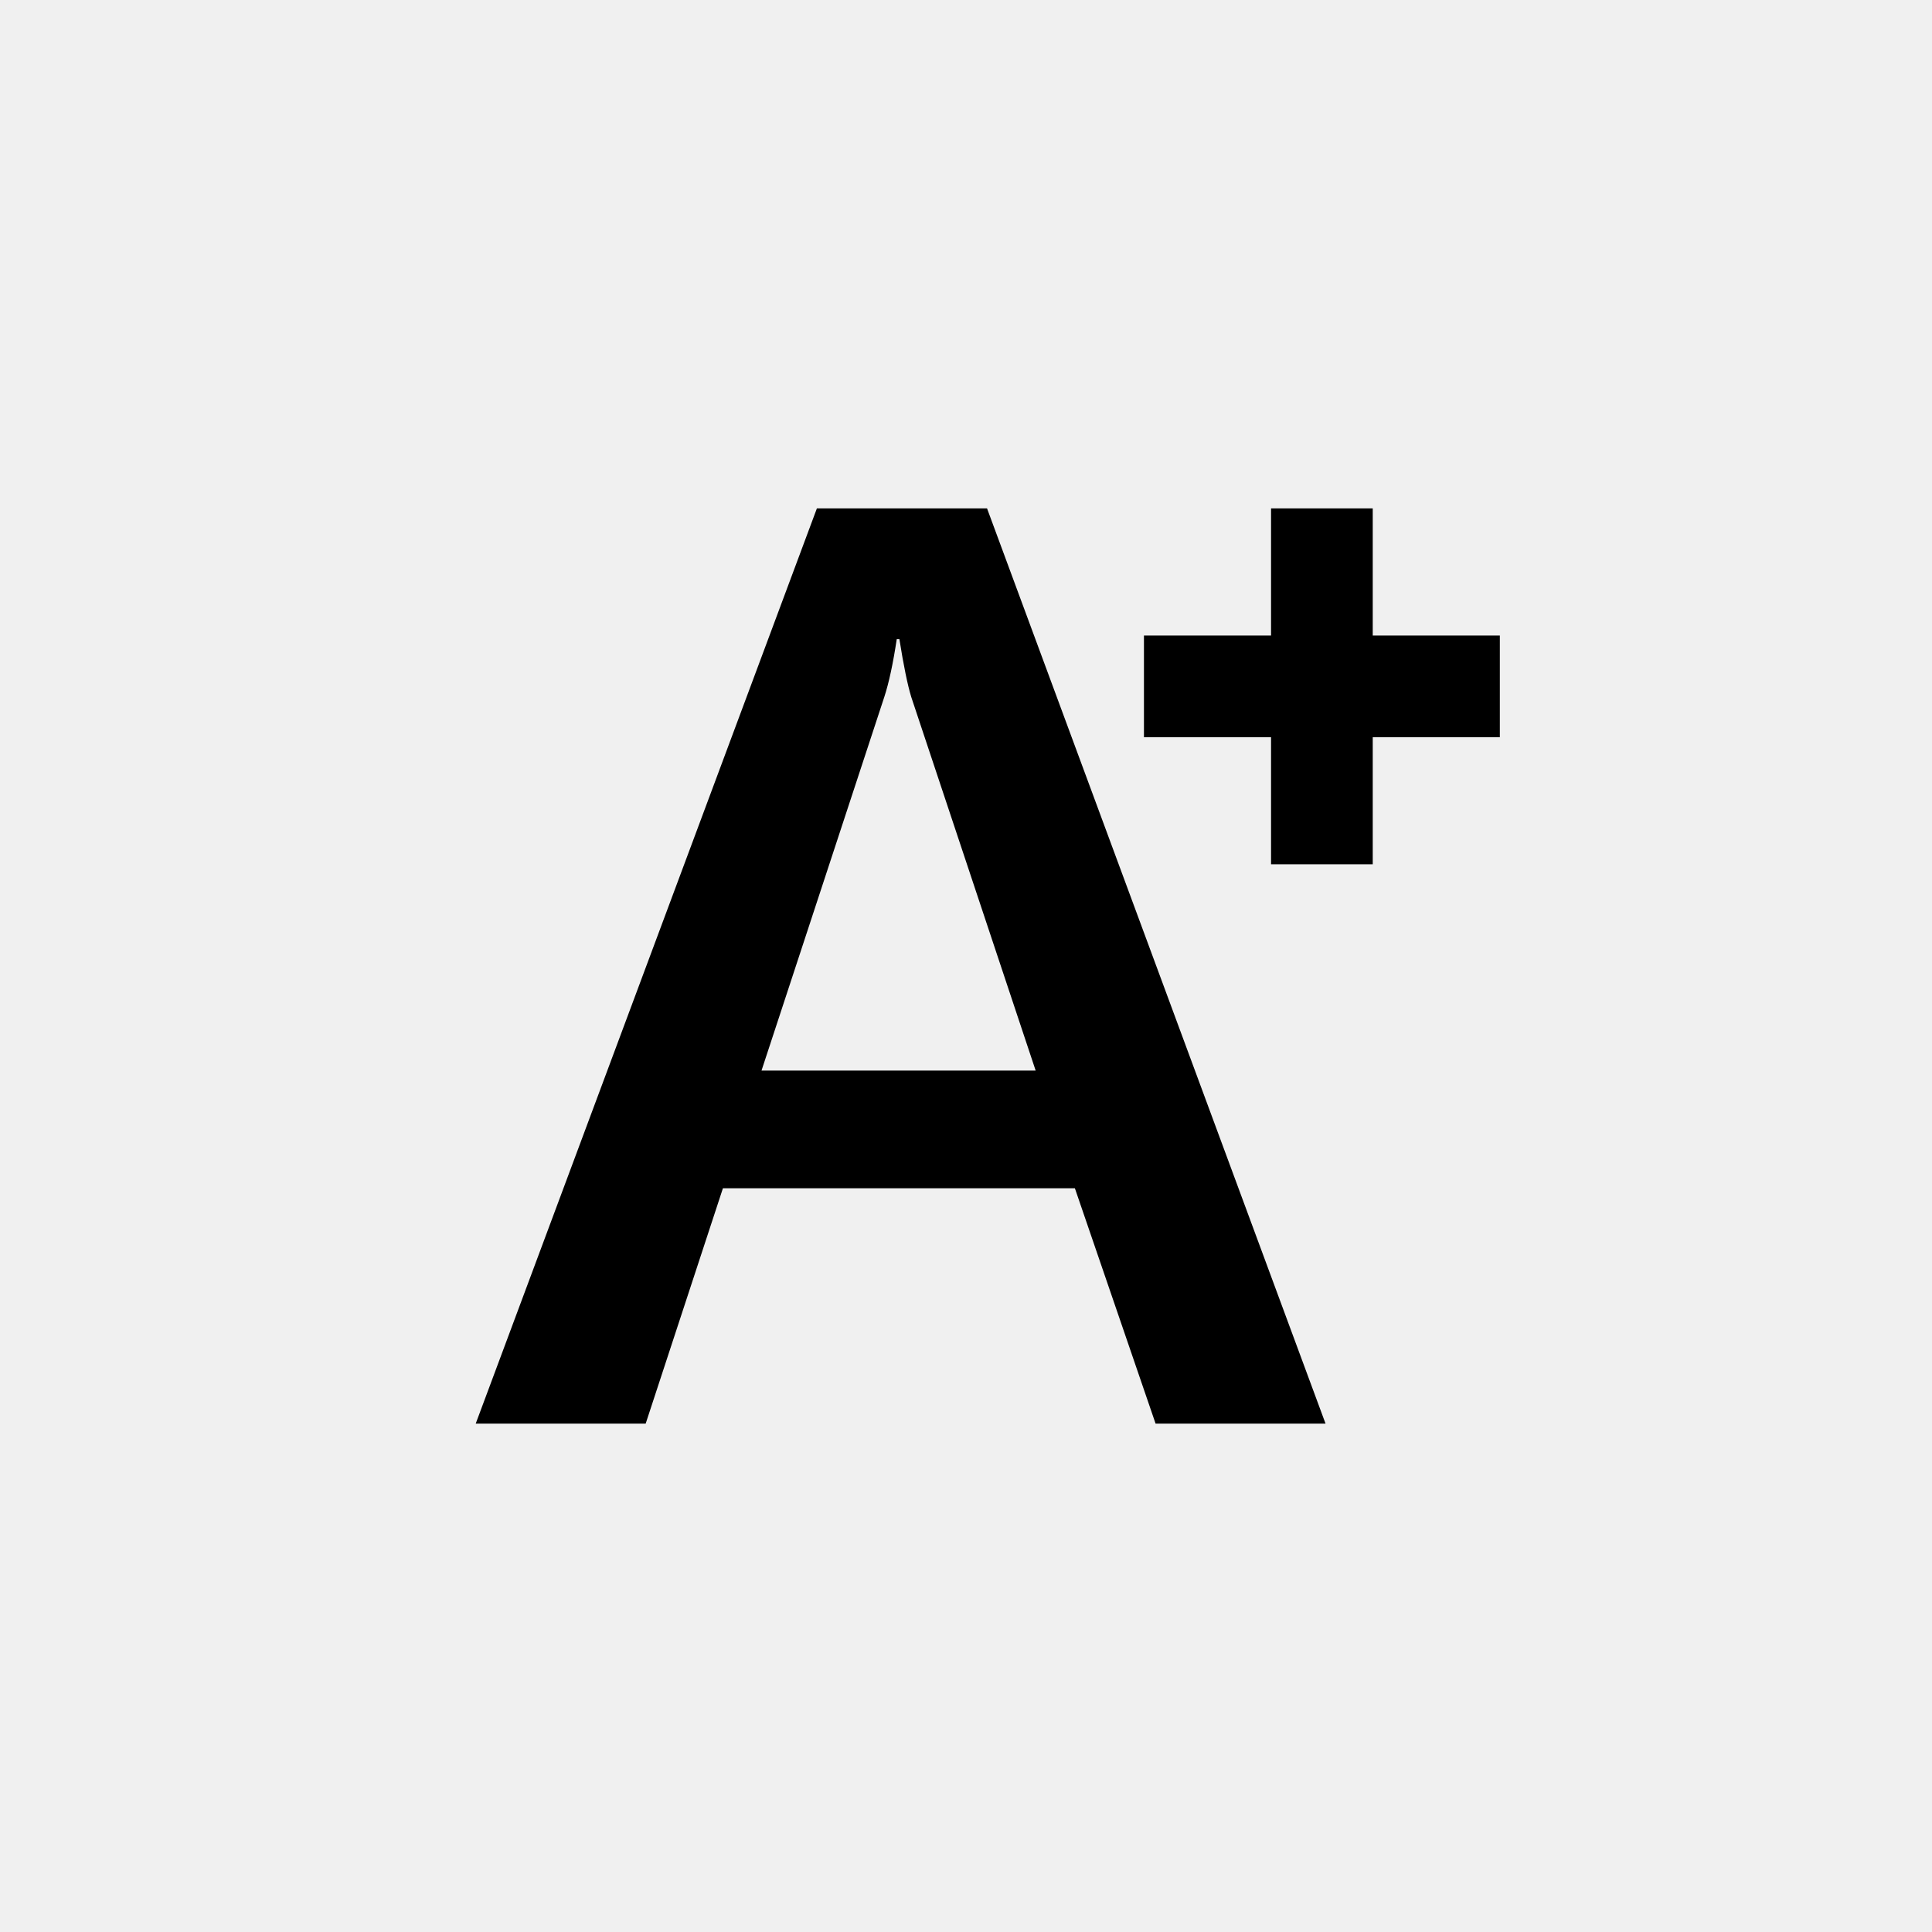
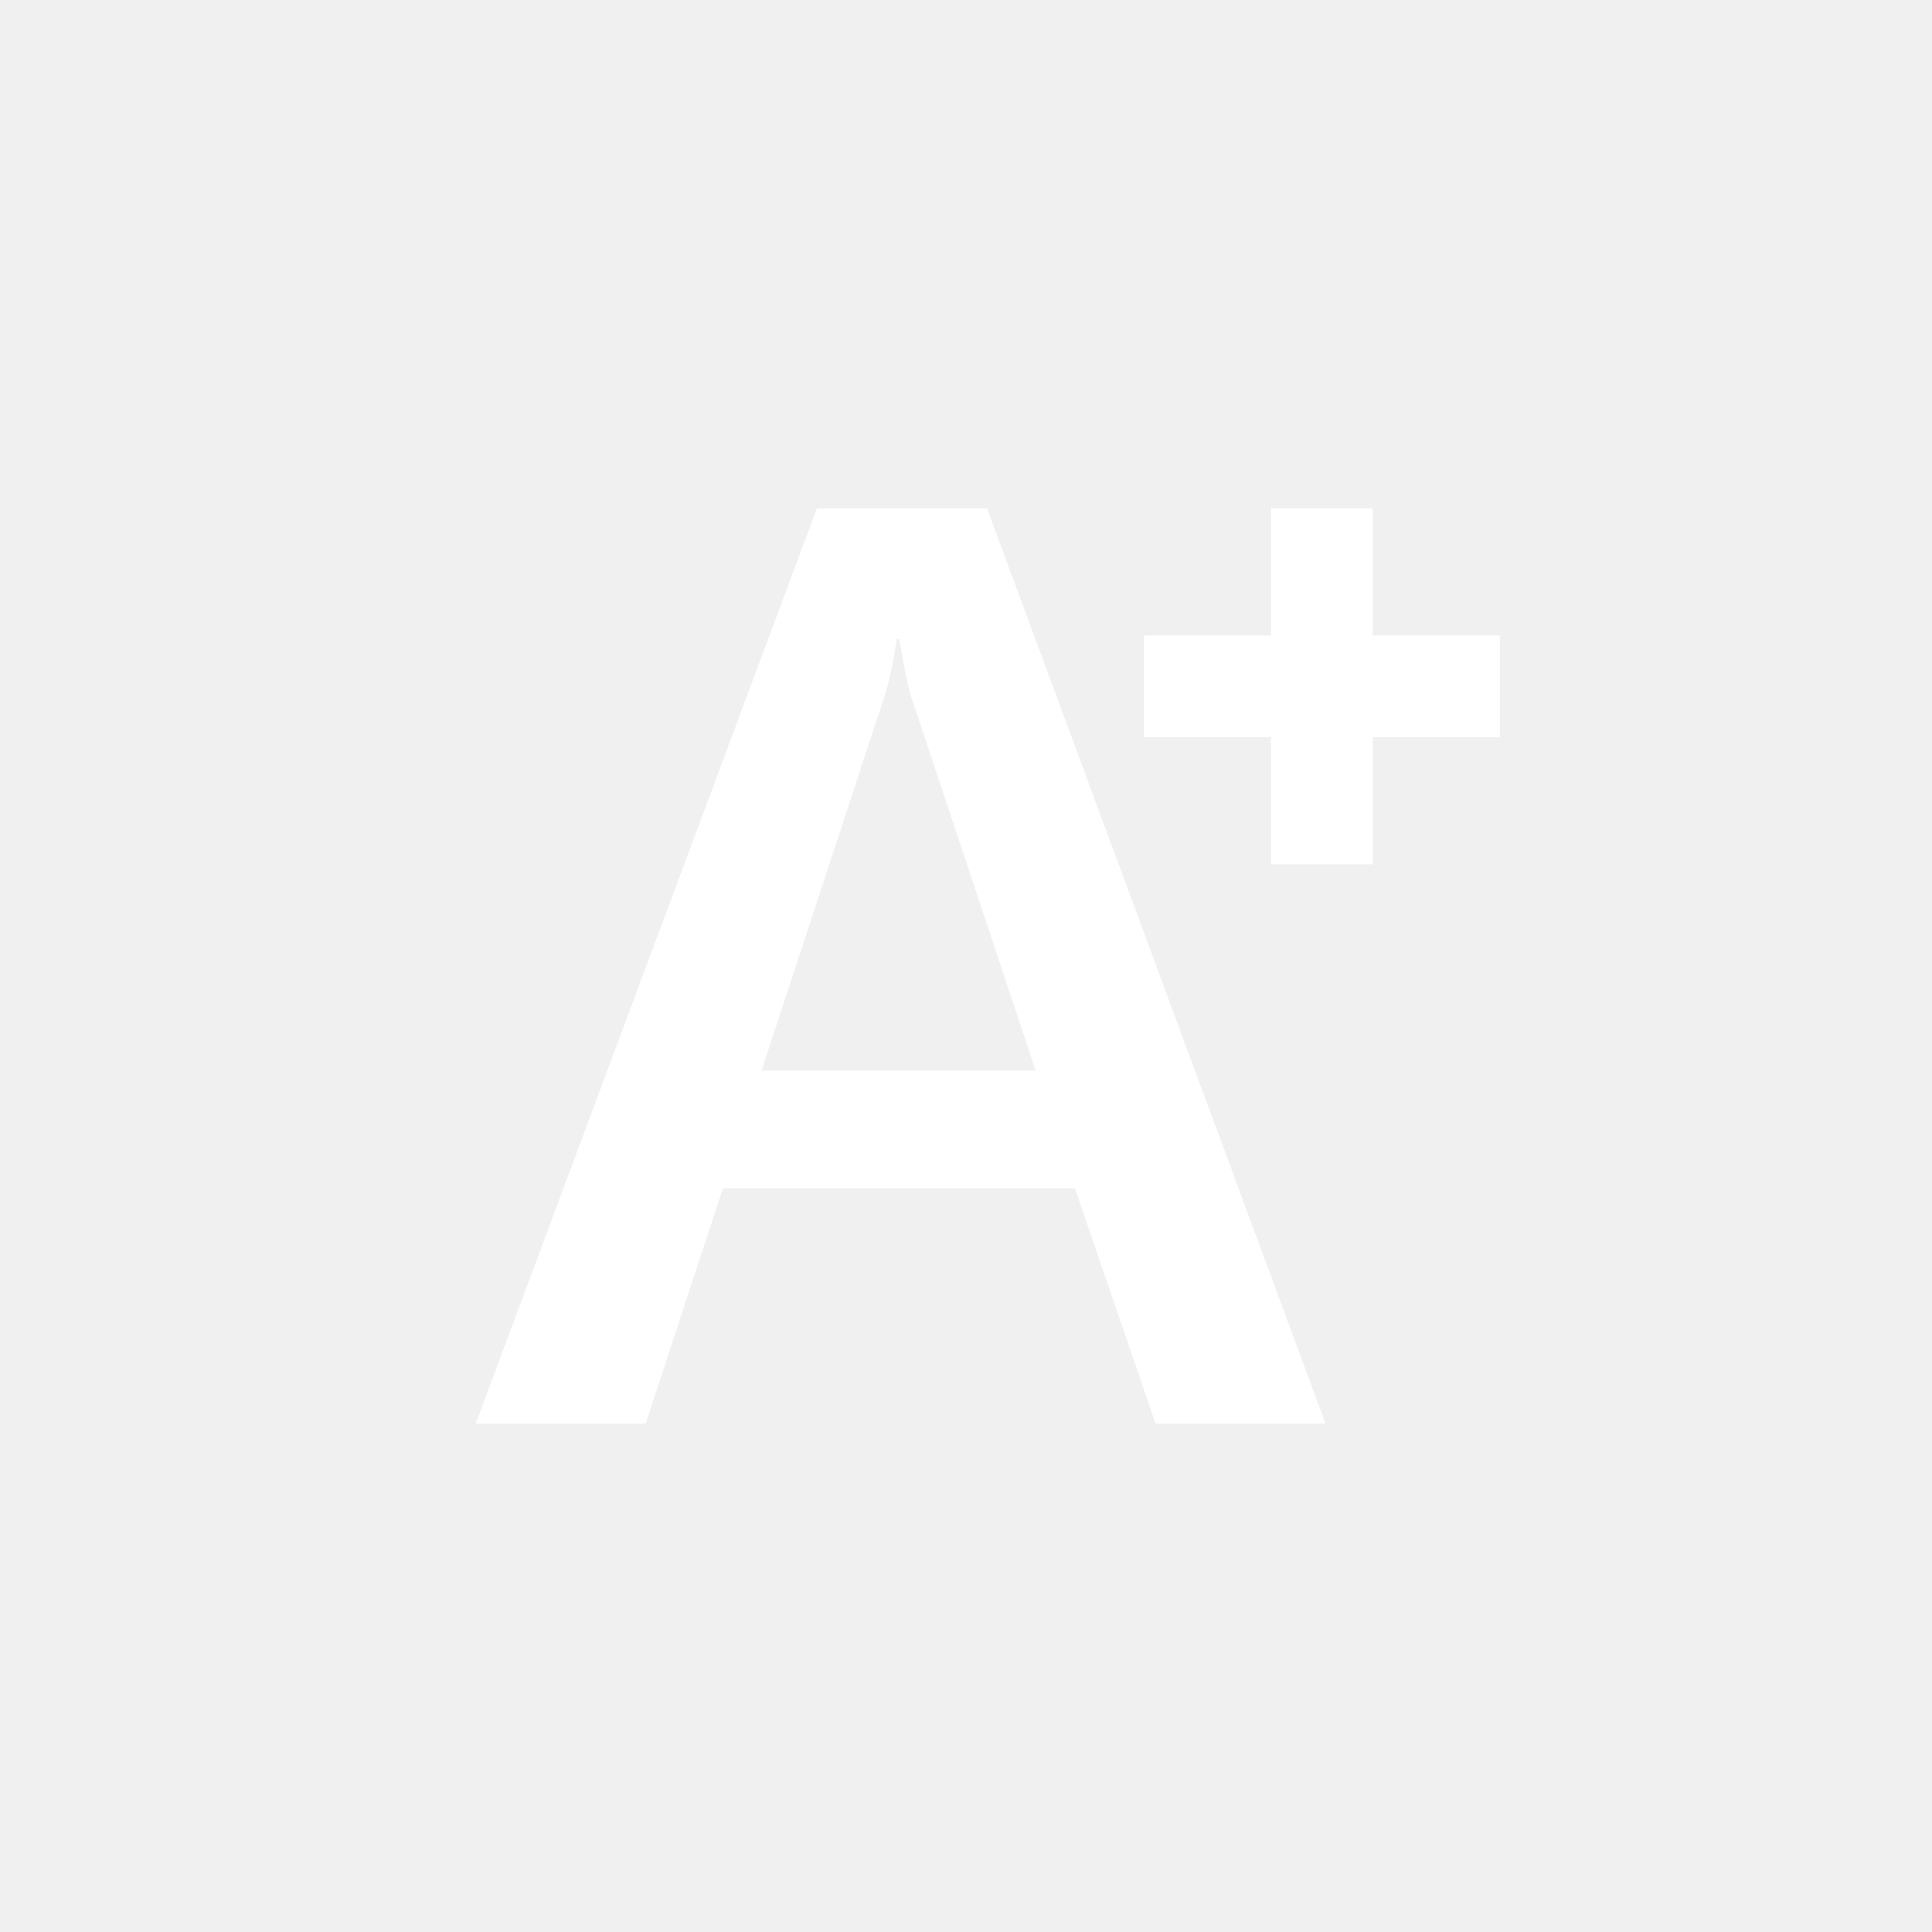
<svg xmlns="http://www.w3.org/2000/svg" width="800px" height="800px" viewBox="0 0 76 76" version="1.1" baseProfile="full" enable-background="new 0 0 76.00 76.00" xml:space="preserve">
-   <path fill="#000000" fill-opacity="1" stroke-width="0.2" stroke-linejoin="round" d="M 45,25L 50,25L 50,20L 54,20L 54,25L 59,25L 59,29L 54,29L 54,34L 50,34L 50,29L 45,29L 45,25 Z M 52.143,56L 45.457,56L 42.283,46.743L 28.438,46.743L 25.4,56L 18.714,56L 32.134,20L 38.828,20L 52.143,56 Z M 40.74,42.114L 35.846,27.417C 35.702,26.945 35.546,26.188 35.38,25.143L 35.276,25.143C 35.131,26.102 34.968,26.86 34.786,27.417L 29.956,42.114L 40.74,42.114 Z " />
+   <path fill="#FFFFFF" fill-opacity="1" stroke-width="0.2" stroke-linejoin="round" d="M 45,25L 50,25L 50,20L 54,20L 54,25L 59,25L 59,29L 54,29L 54,34L 50,34L 50,29L 45,29L 45,25 Z M 52.143,56L 45.457,56L 42.283,46.743L 28.438,46.743L 25.4,56L 18.714,56L 32.134,20L 38.828,20L 52.143,56 Z M 40.74,42.114L 35.846,27.417C 35.702,26.945 35.546,26.188 35.38,25.143L 35.276,25.143C 35.131,26.102 34.968,26.86 34.786,27.417L 29.956,42.114L 40.74,42.114 Z " />
</svg>
